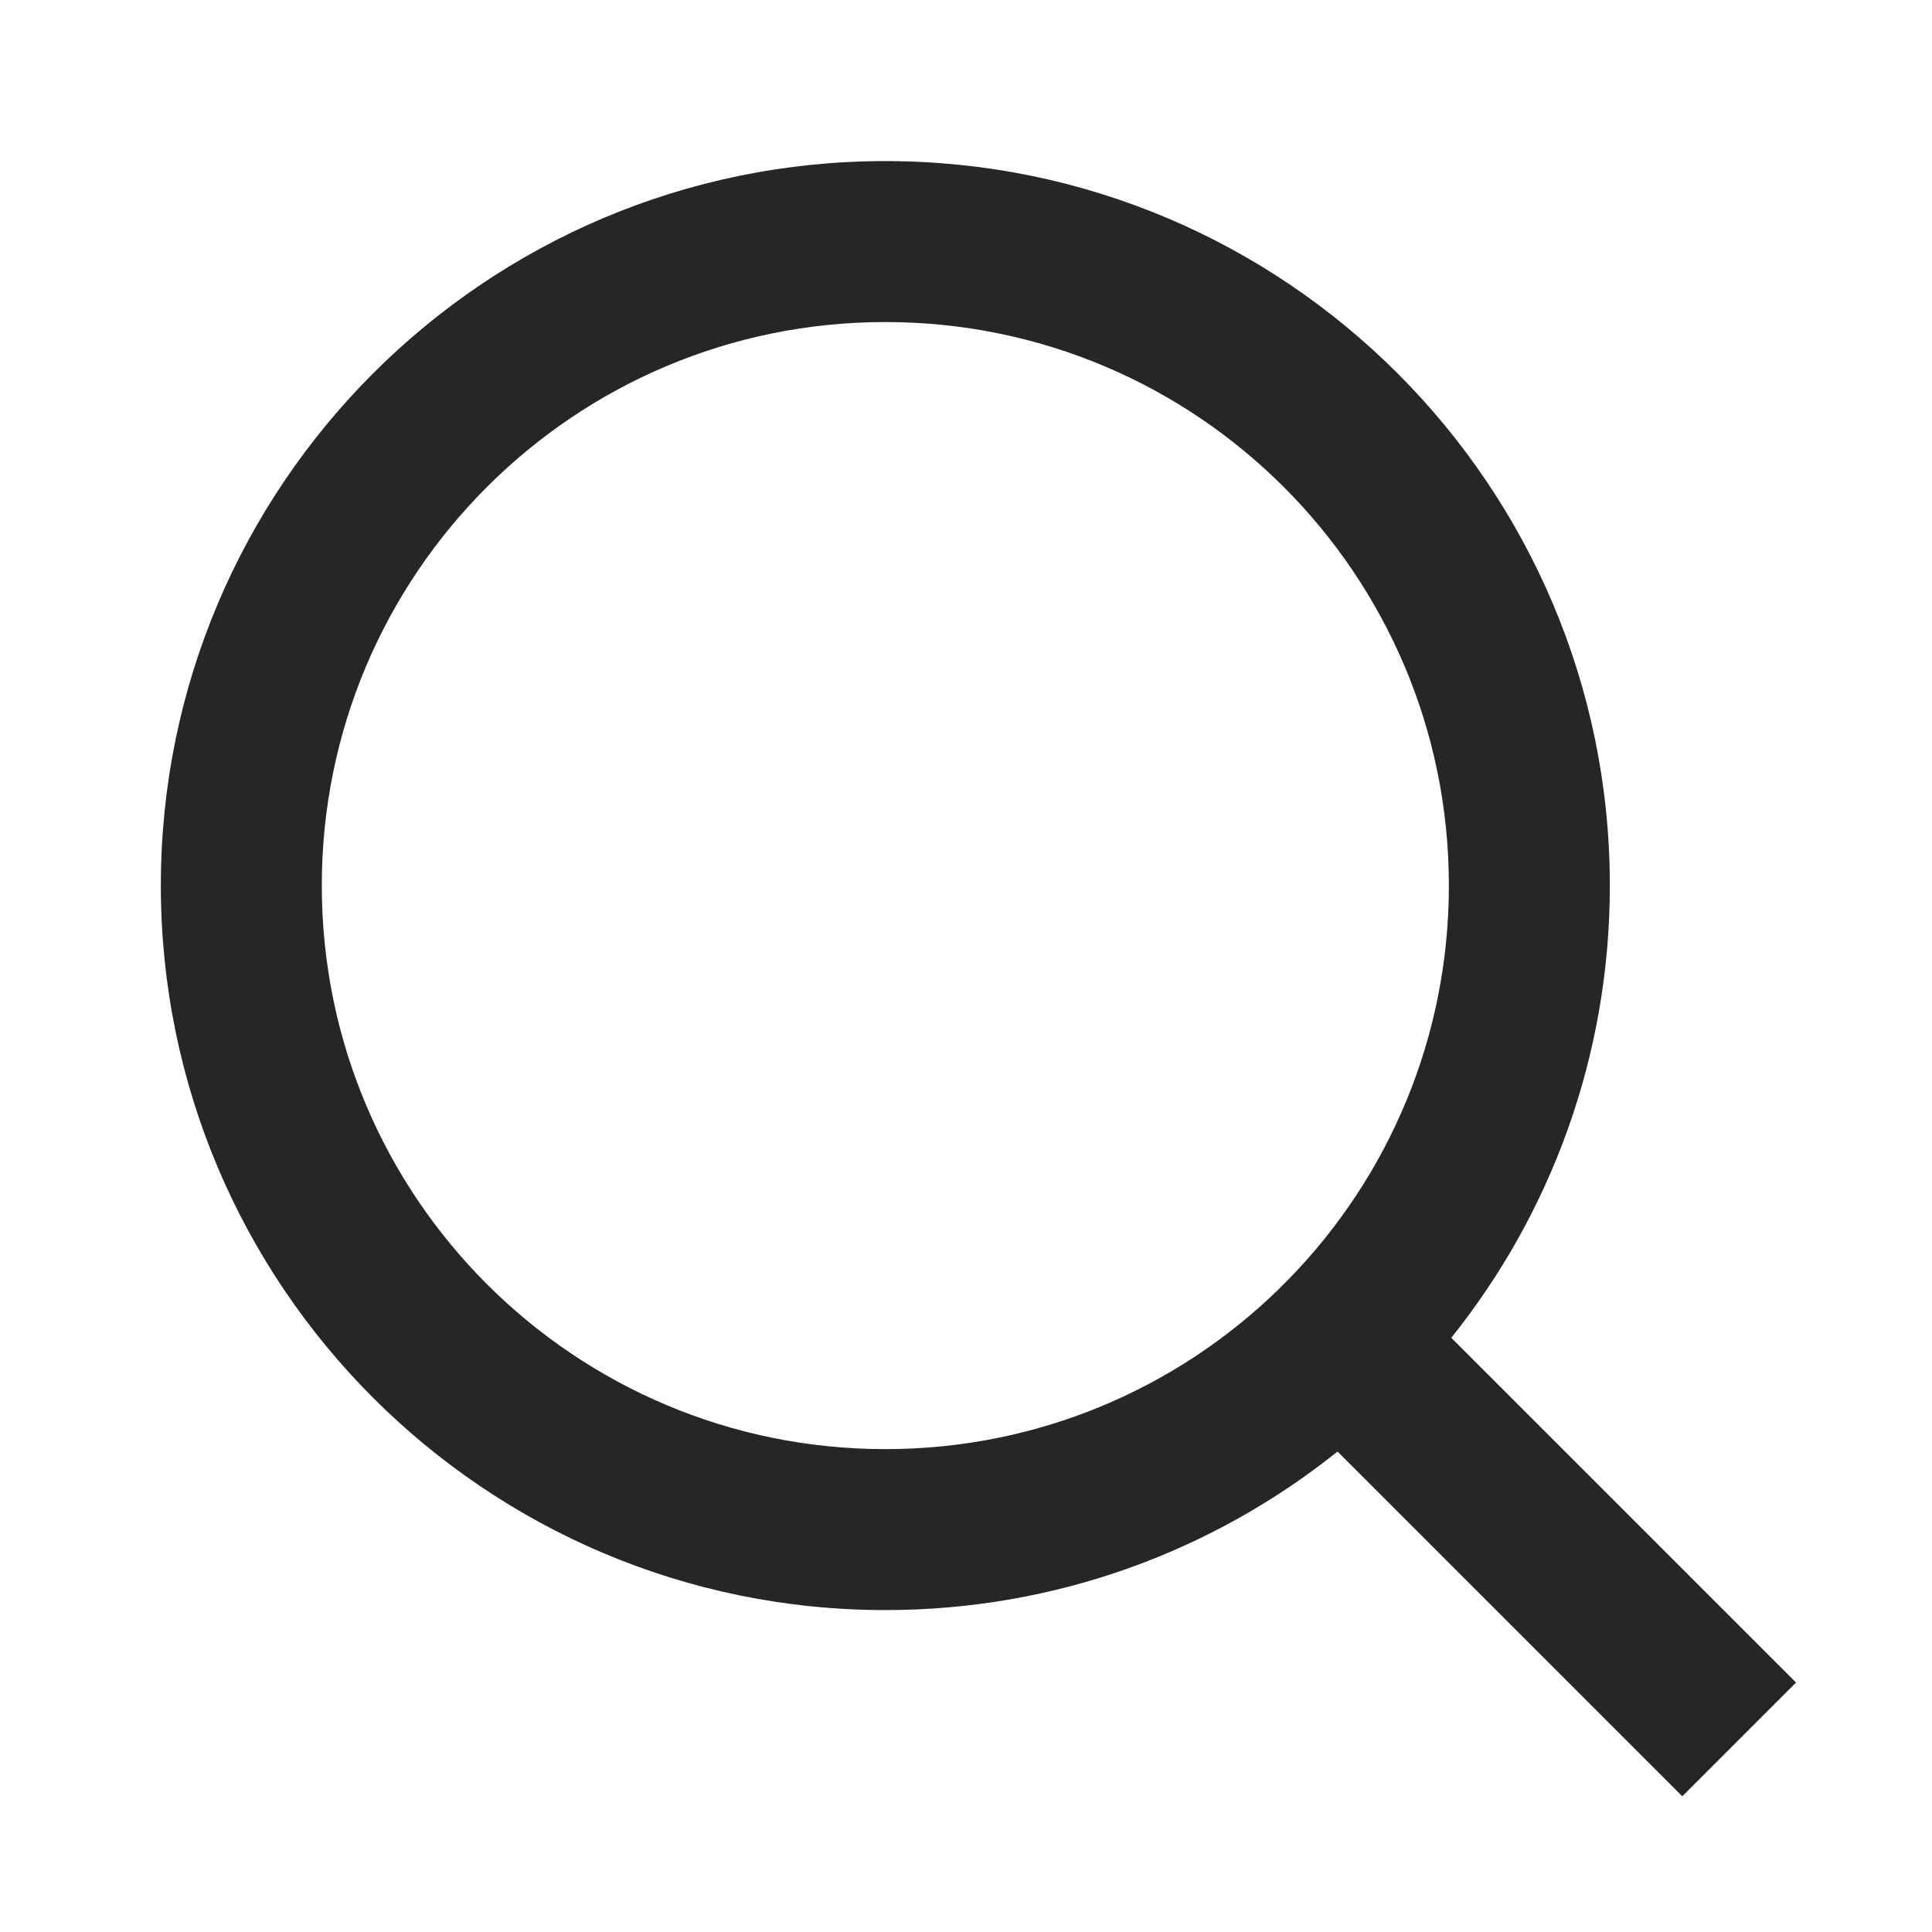
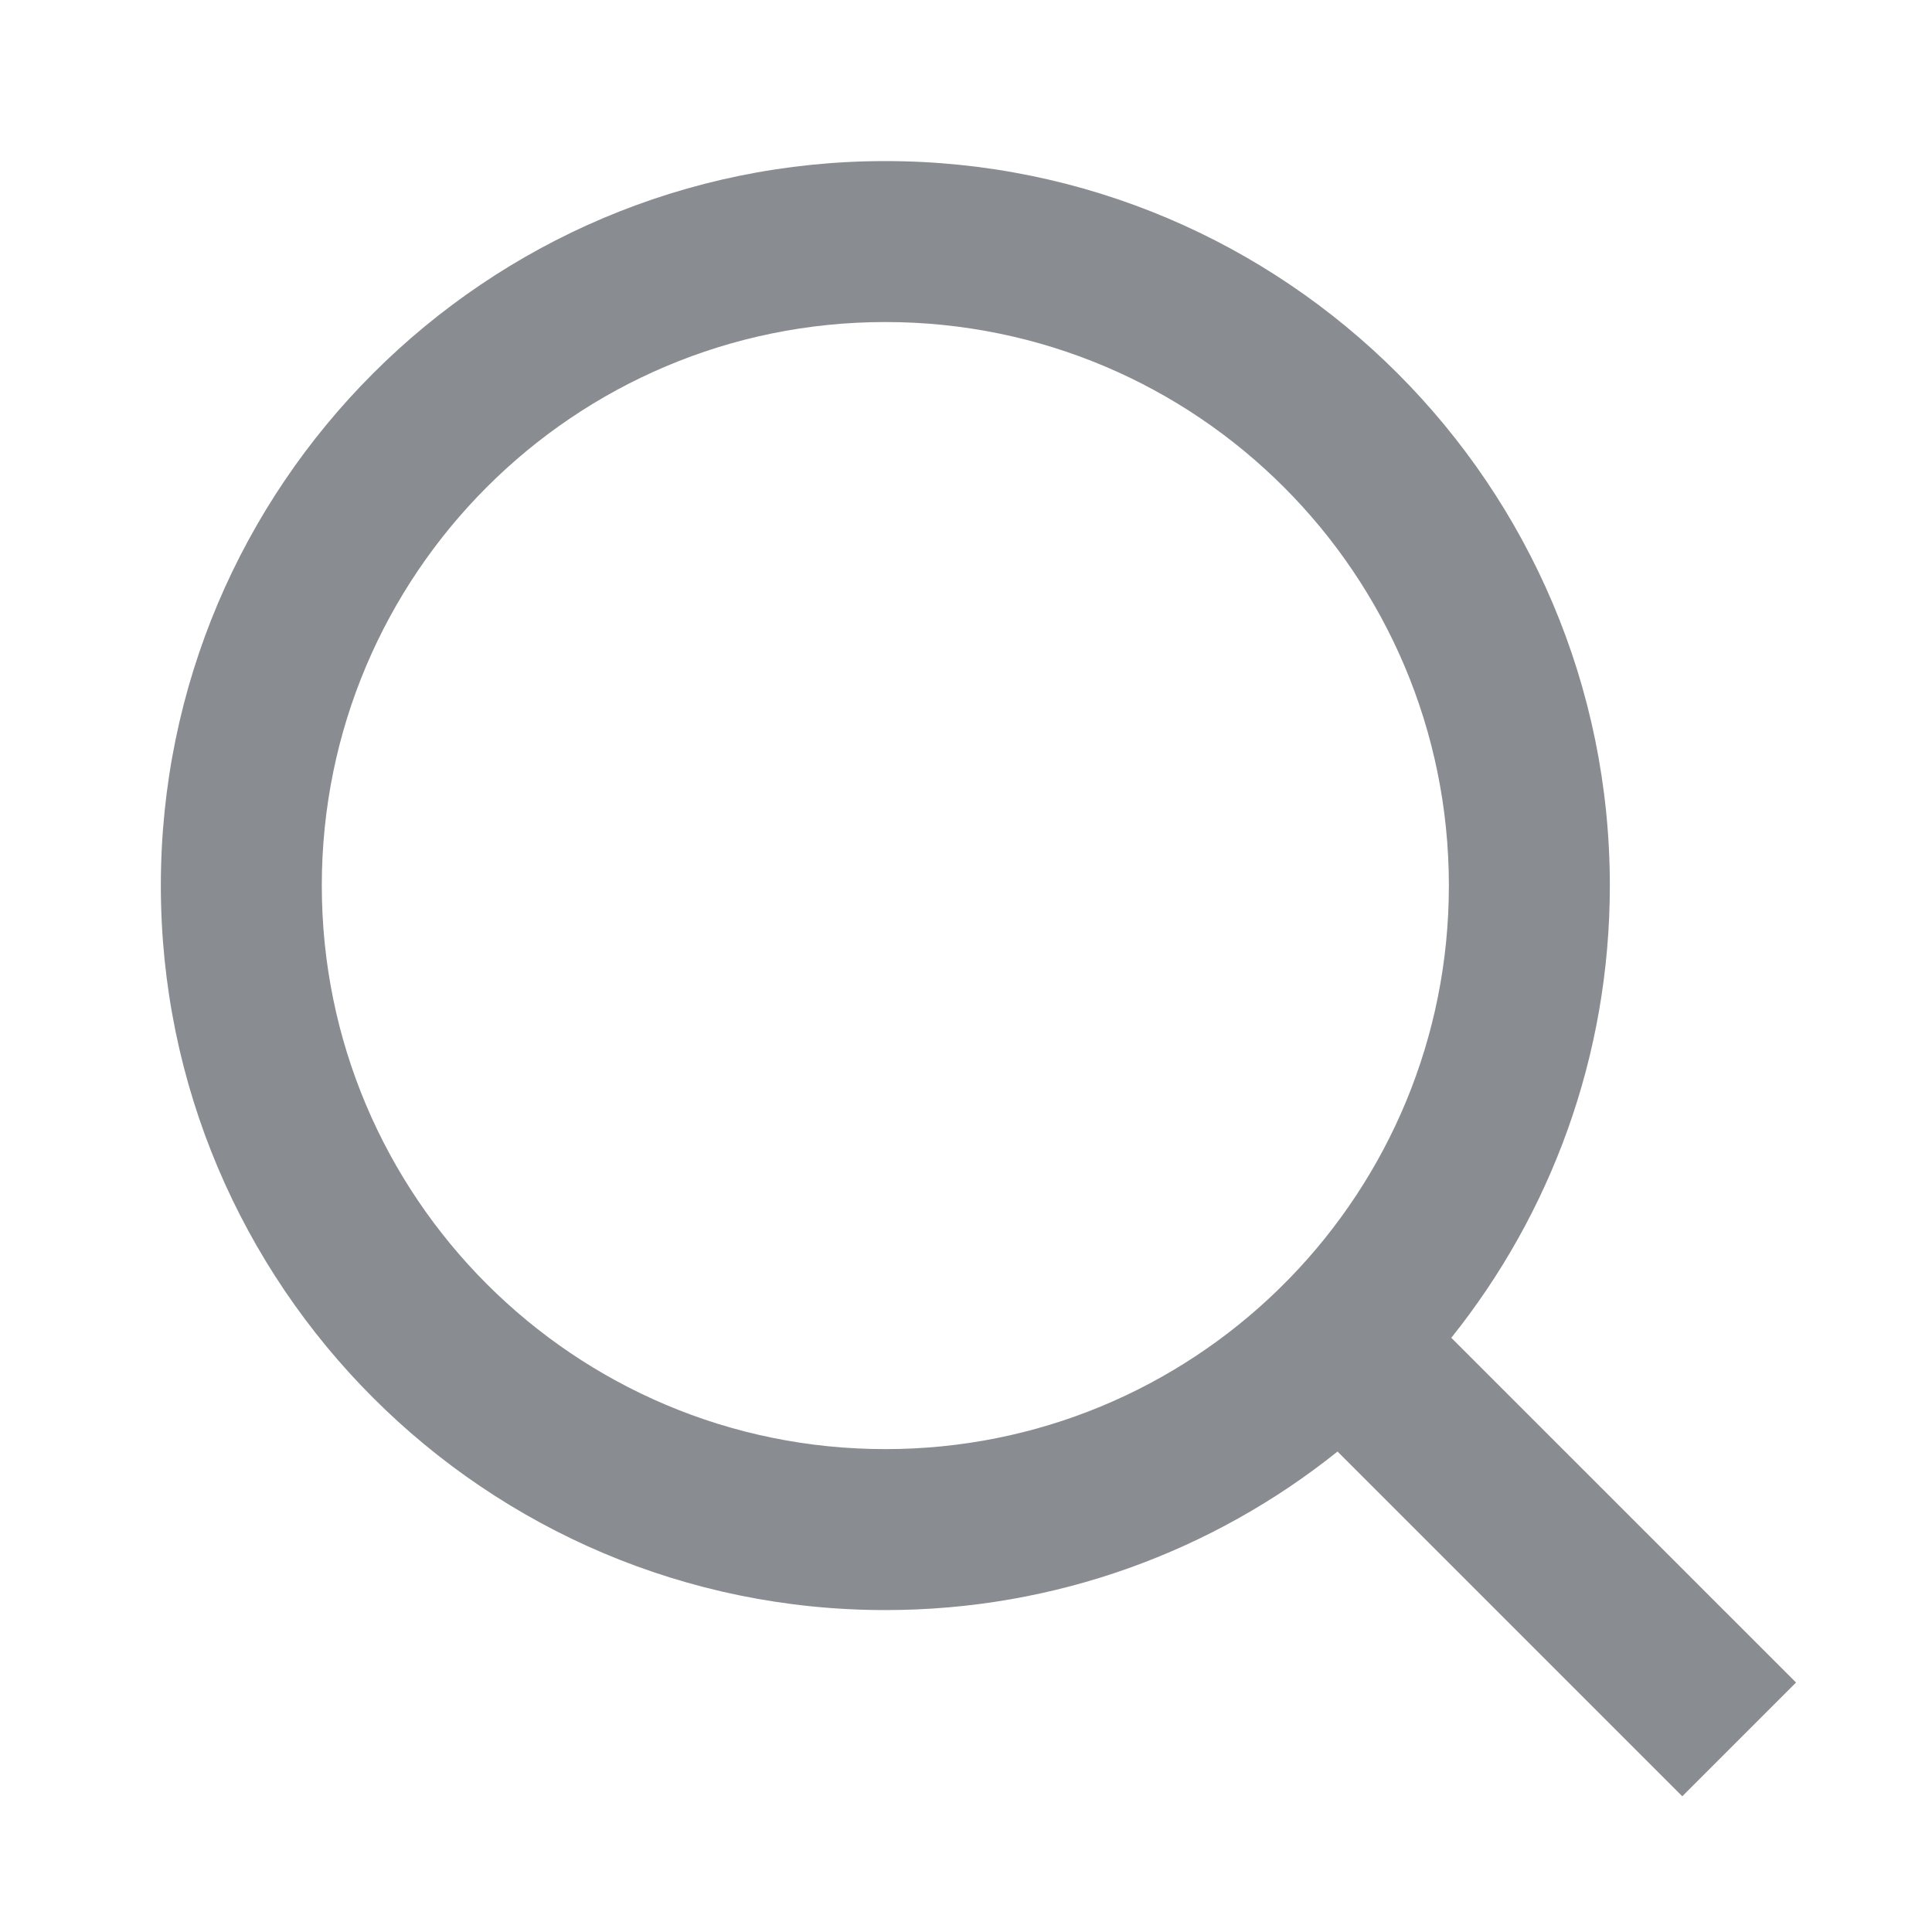
<svg xmlns="http://www.w3.org/2000/svg" width="16" height="16" viewBox="0 0 16 16" fill="none">
-   <path d="M12.019 11.079L14.874 13.934L13.932 14.876L11.077 12.021C10.05 12.843 8.748 13.334 7.332 13.334C4.02 13.334 1.332 10.646 1.332 7.334C1.332 4.022 4.02 1.334 7.332 1.334C10.644 1.334 13.332 4.022 13.332 7.334C13.332 8.75 12.841 10.052 12.019 11.079ZM10.682 10.584C11.497 9.744 11.999 8.598 11.999 7.334C11.999 4.756 9.91 2.667 7.332 2.667C4.754 2.667 2.665 4.756 2.665 7.334C2.665 9.912 4.754 12.001 7.332 12.001C8.596 12.001 9.742 11.499 10.582 10.684L10.682 10.584Z" fill="#262626" />
+   <path d="M12.019 11.079L14.874 13.934L13.932 14.876L11.077 12.021C10.05 12.843 8.748 13.334 7.332 13.334C4.02 13.334 1.332 10.646 1.332 7.334C1.332 4.022 4.02 1.334 7.332 1.334C10.644 1.334 13.332 4.022 13.332 7.334C13.332 8.75 12.841 10.052 12.019 11.079ZM10.682 10.584C11.497 9.744 11.999 8.598 11.999 7.334C11.999 4.756 9.91 2.667 7.332 2.667C4.754 2.667 2.665 4.756 2.665 7.334C2.665 9.912 4.754 12.001 7.332 12.001C8.596 12.001 9.742 11.499 10.582 10.684L10.682 10.584Z" fill="#898C90" />
</svg>
